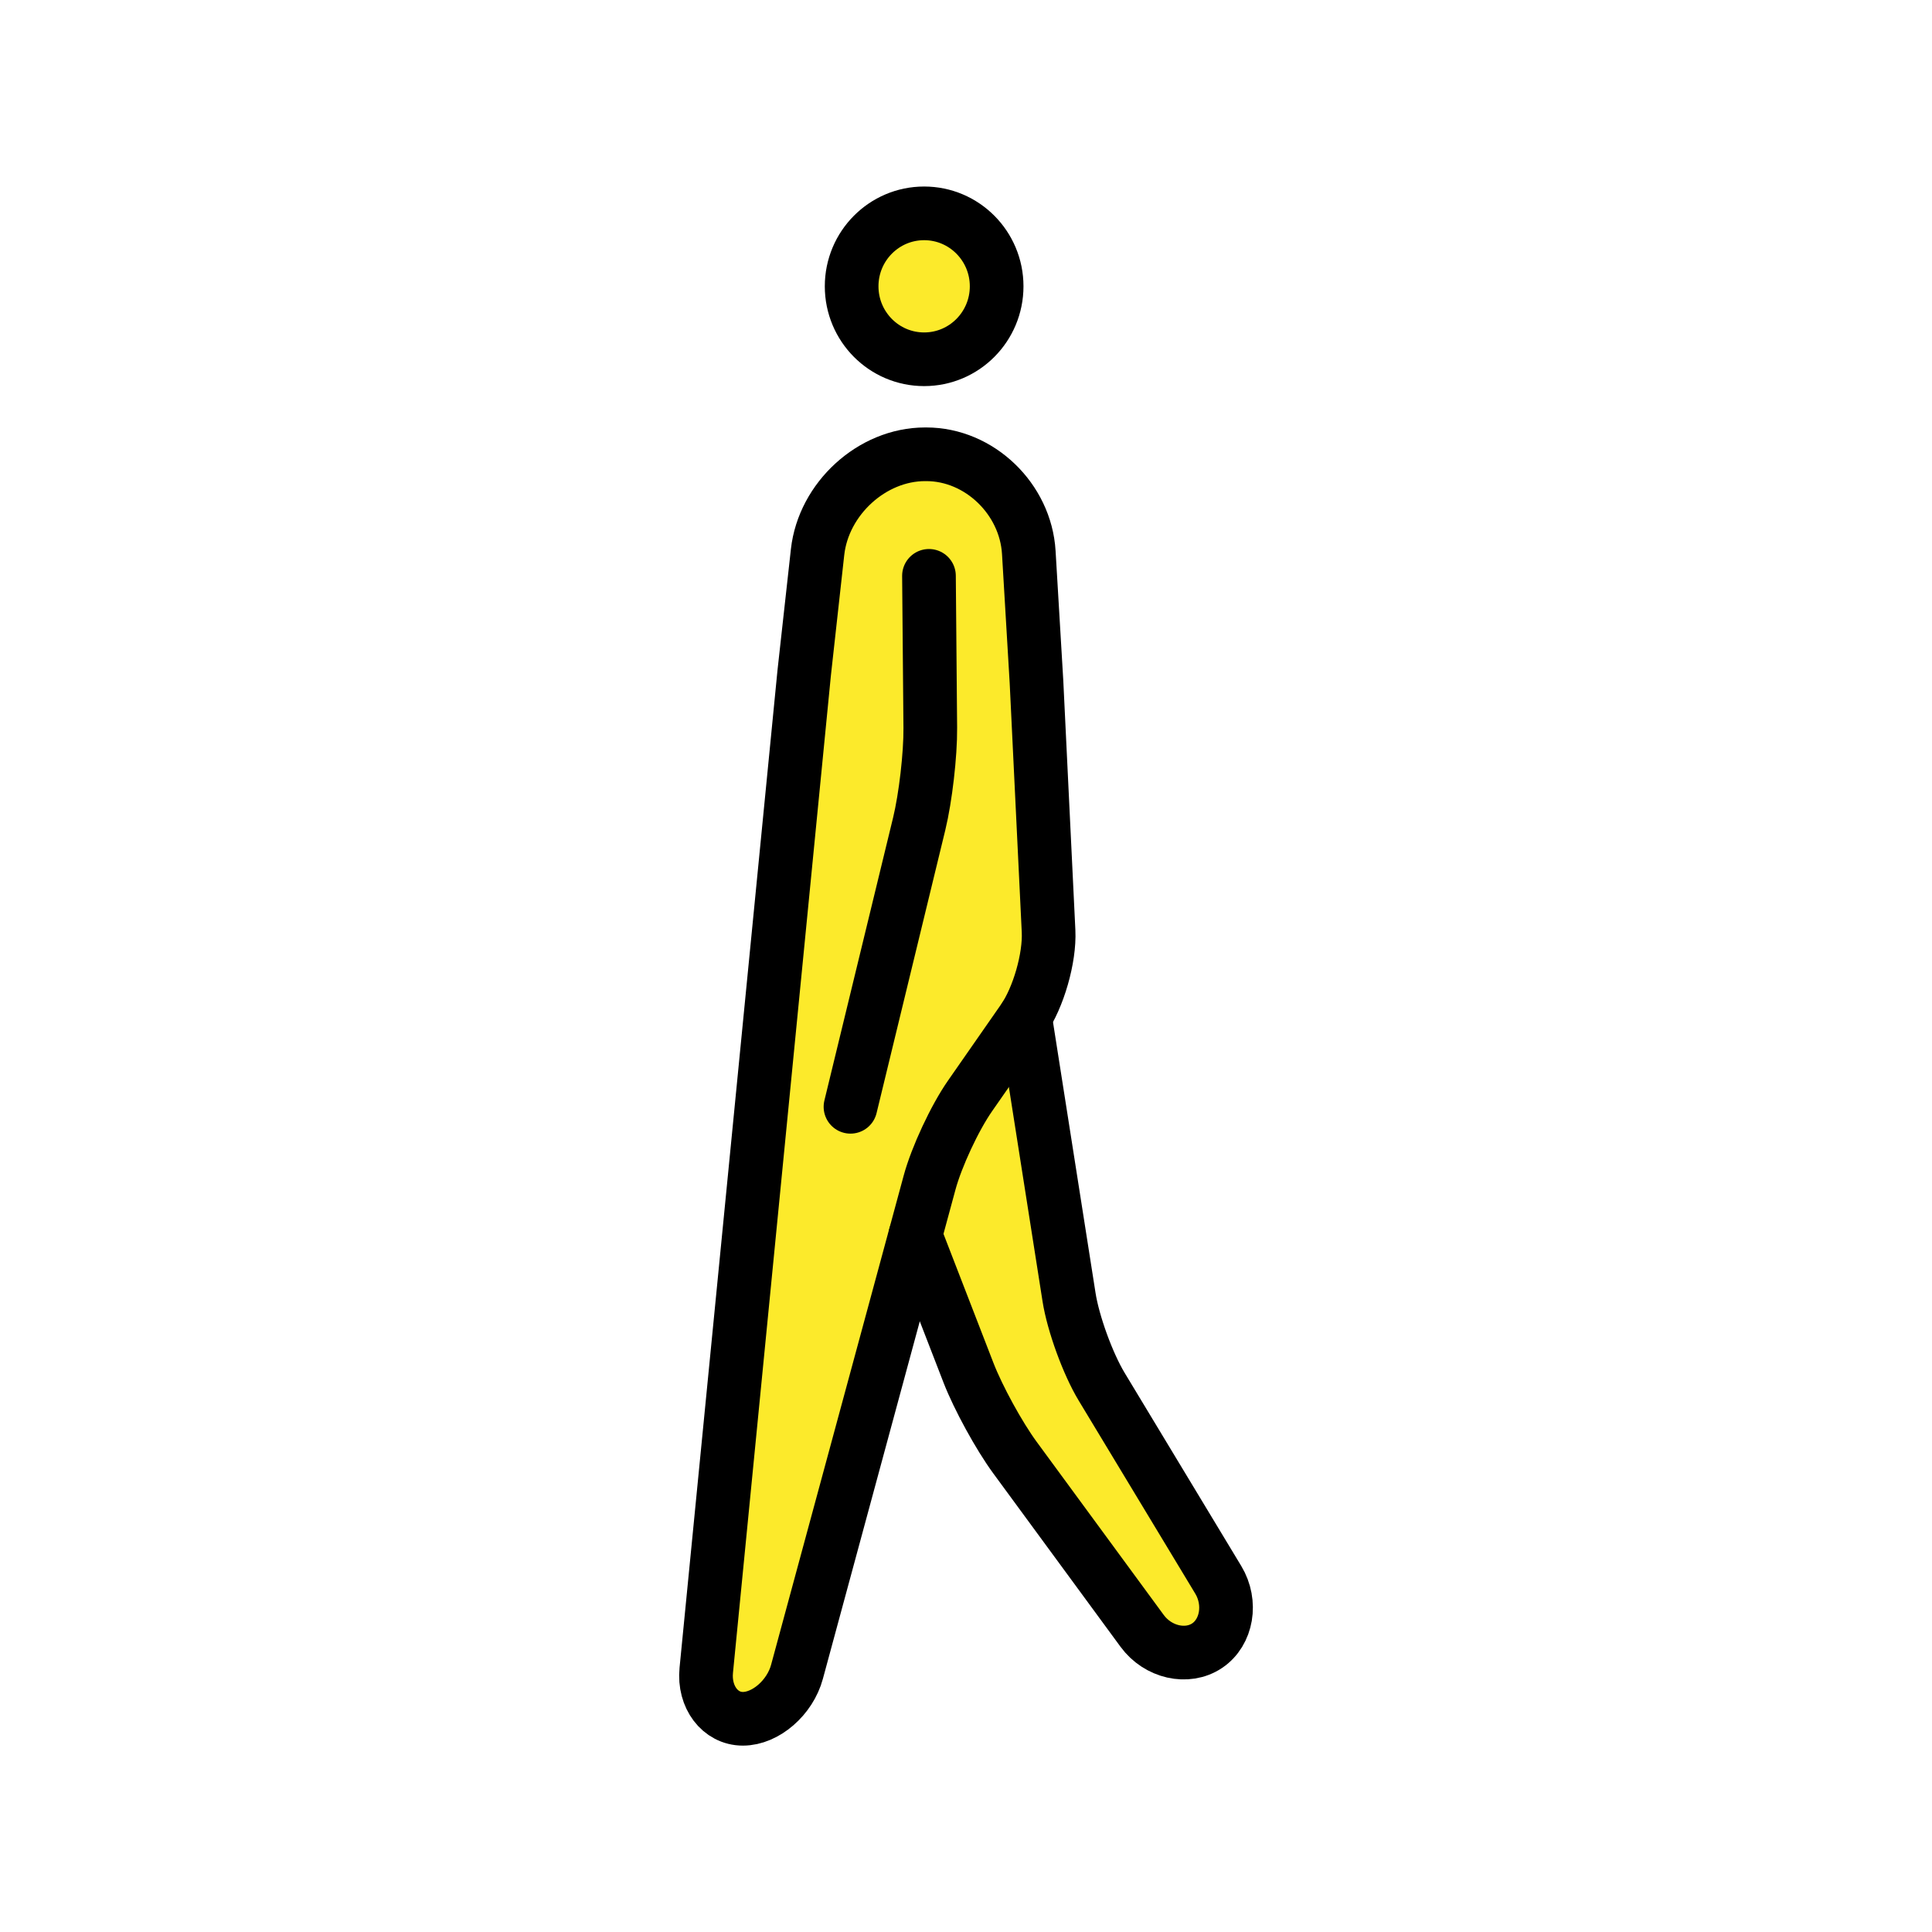
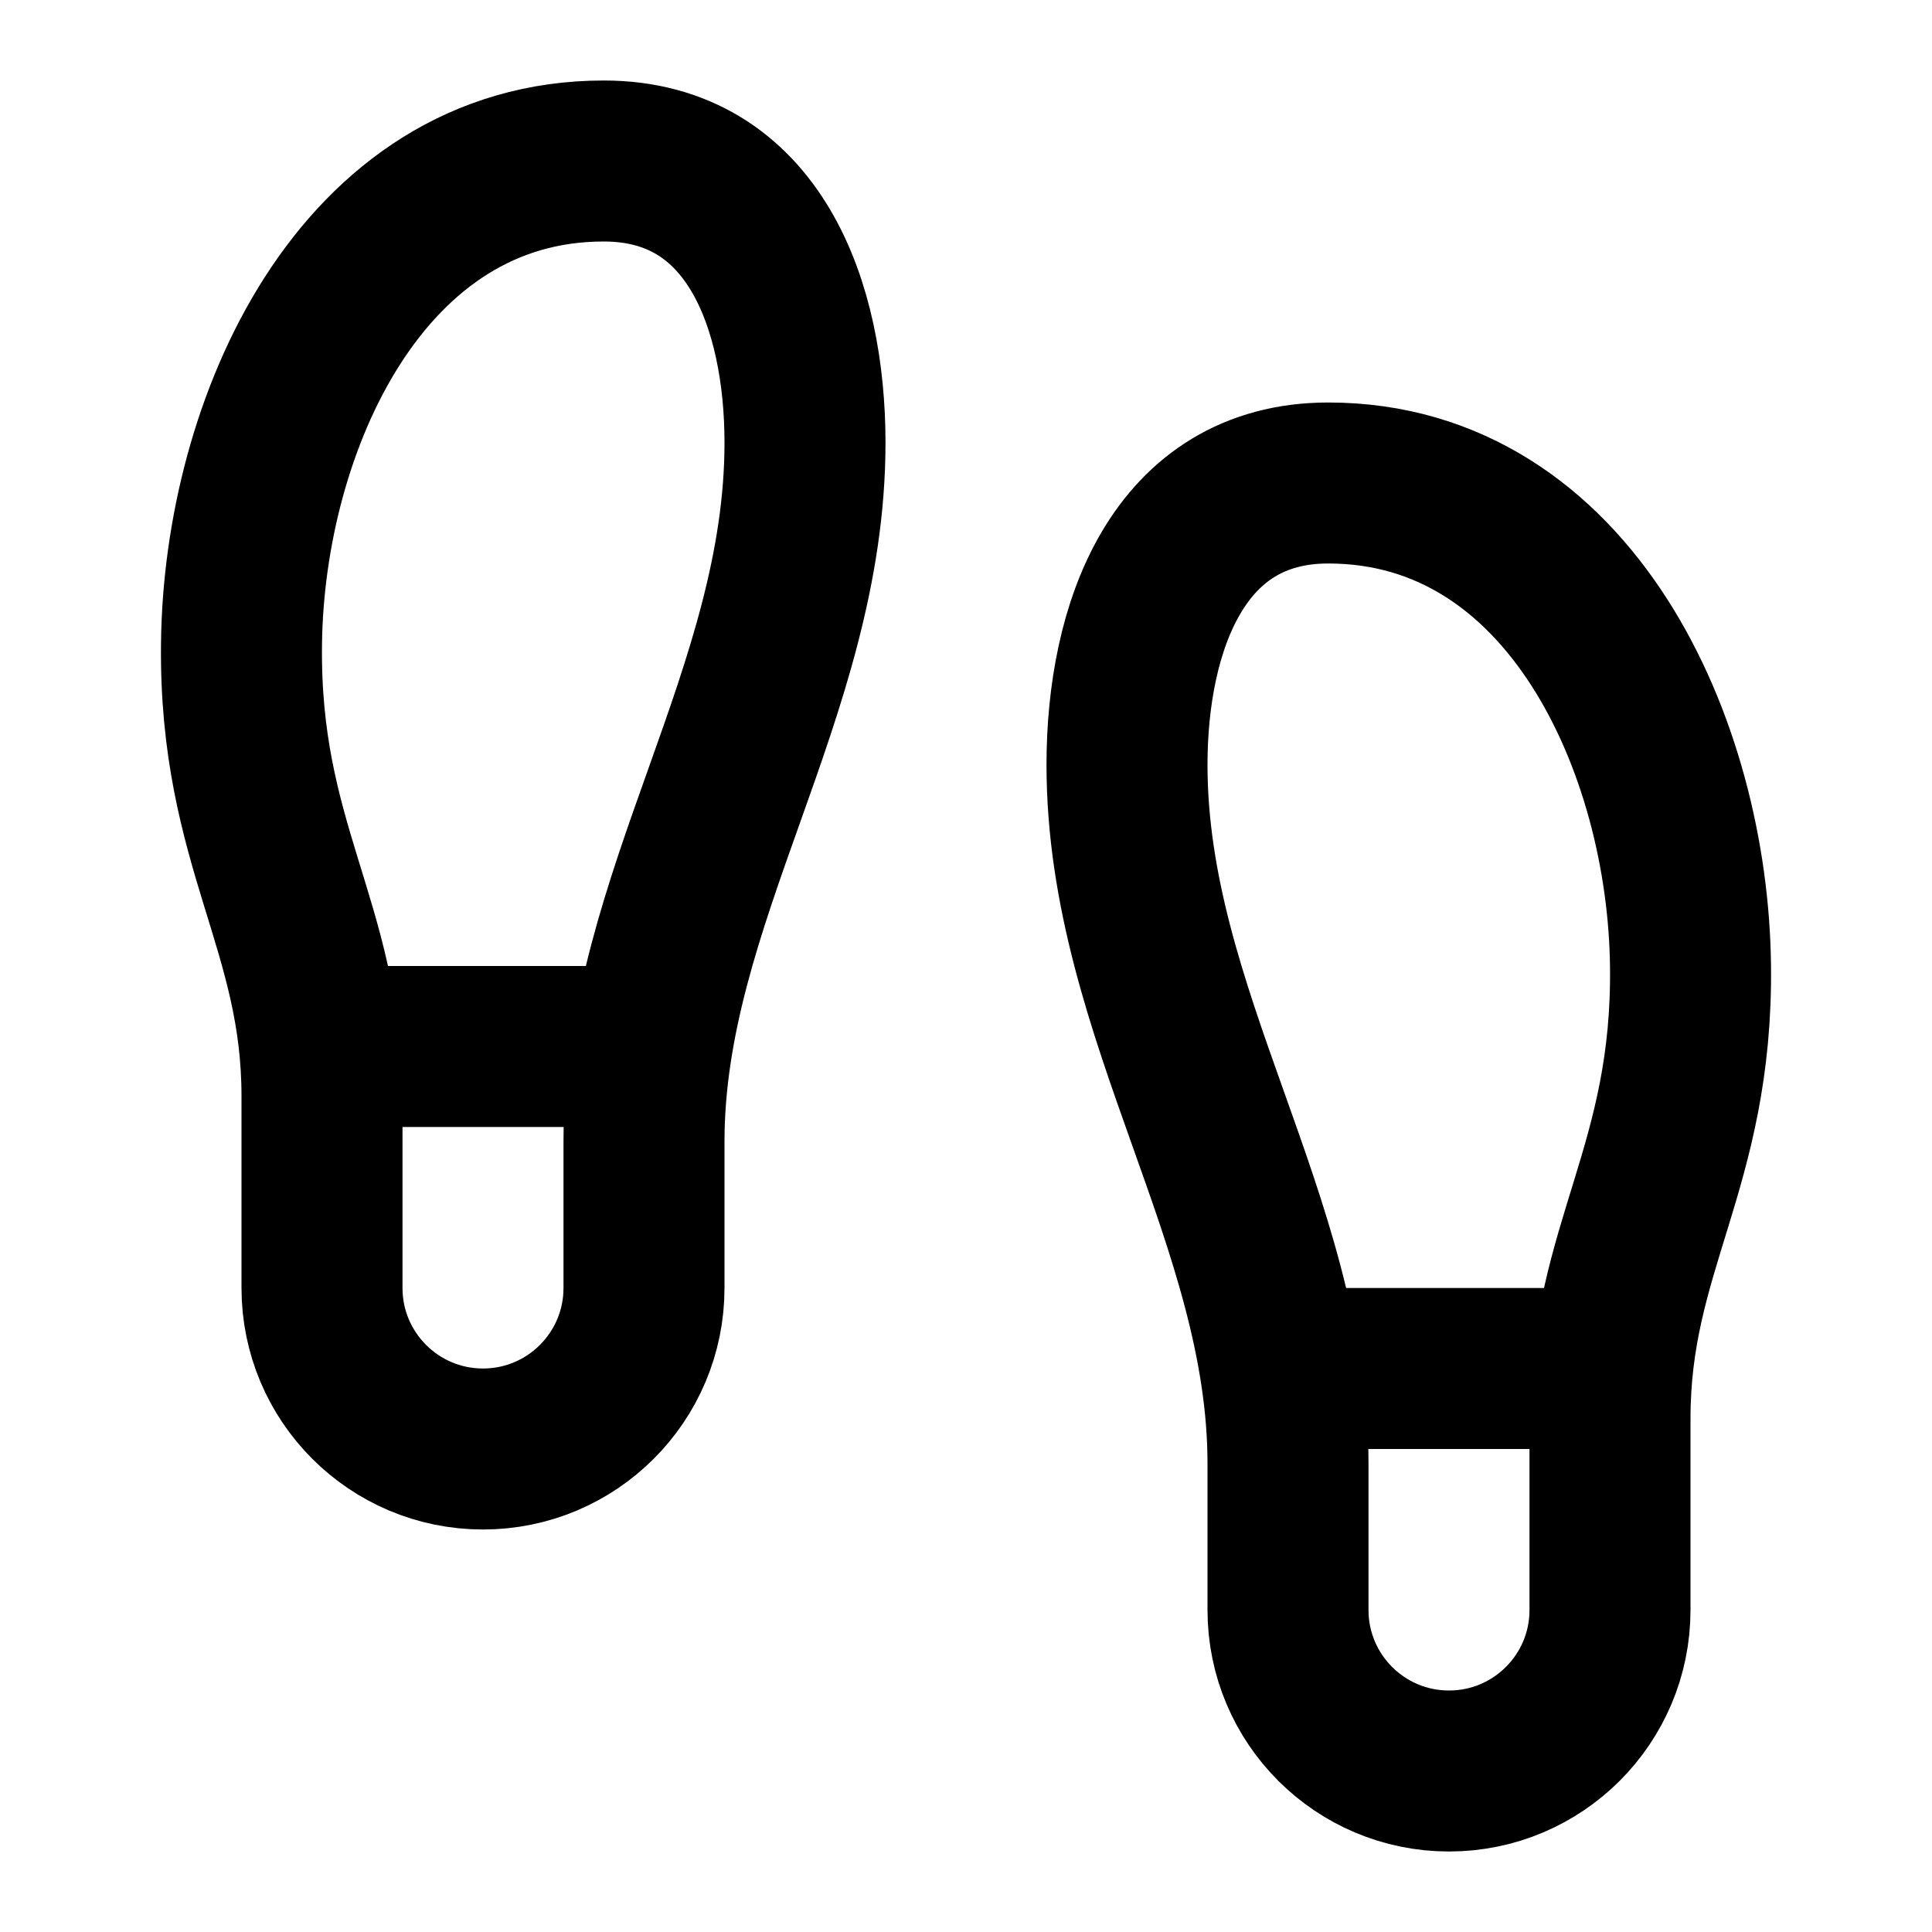
- <svg xmlns="http://www.w3.org/2000/svg" id="emoji" viewBox="0 0 72 72">
-   <g id="color" />
-   <g id="hair" />
-   <g id="skin">
-     <path fill="#fcea2b" d="m31.19 19.48-4.872 42.77 1.689 2.021 2.016-2.205 3.646-15.09 8.79 14.17 3.414-0.895-6.826-14.91-0.783-26.22-5.001-2.252z" />
-     <circle cx="34.37" cy="10.73" r="3" fill="#fcea2b" />
-   </g>
-   <g id="skin-shadow" />
-   <g id="line">
-     <ellipse cx="34.44" cy="10.67" rx="2.702" ry="2.719" fill="none" stroke="#000" stroke-miterlimit="10" stroke-width="2" />
-     <path fill="none" stroke="#000" stroke-linecap="round" stroke-linejoin="round" stroke-miterlimit="10" stroke-width="2" d="m26.32 62.25c-0.097 0.992 0.517 1.804 1.365 1.804 0.848 0 1.756-0.787 2.016-1.749l4.941-18.23c0.26-0.962 0.939-2.417 1.508-3.233l1.981-2.845c0.568-0.816 0.994-2.299 0.946-3.295l-0.45-9.289-0.287-4.827c-0.119-1.99-1.837-3.656-3.819-3.656h-0.047c-1.982 0-3.783 1.659-4.005 3.64l-0.499 4.506z" />
-     <path fill="none" stroke="#000" stroke-linecap="round" stroke-linejoin="round" stroke-miterlimit="10" stroke-width="2" d="m38.2 37.9 1.64 10.44c0.154 0.985 0.702 2.488 1.216 3.339l4.345 7.196c0.514 0.851 0.327 1.957-0.416 2.455s-1.832 0.251-2.421-0.552l-4.745-6.466c-0.588-0.803-1.364-2.219-1.724-3.147l-1.984-5.123" />
-     <path fill="none" stroke="#000" stroke-linecap="round" stroke-linejoin="round" stroke-miterlimit="10" stroke-width="2" d="m34.62 21.46 0.049 5.664c0.009 0.997-0.177 2.604-0.412 3.573l-2.562 10.55" />
-   </g>
+ <svg xmlns="http://www.w3.org/2000/svg" width="24" height="24" viewBox="0 0 24 24" fill="none" stroke="currentColor" stroke-width="2" stroke-linecap="round" stroke-linejoin="round" class="lucide lucide-footprints-icon lucide-footprints">
+   <path d="M4 16v-2.38C4 11.5 2.97 10.5 3 8c.03-2.72 1.49-6 4.5-6C9.37 2 10 3.8 10 5.5c0 3.11-2 5.66-2 8.68V16a2 2 0 1 1-4 0Z" />
+   <path d="M20 20v-2.38c0-2.12 1.03-3.12 1-5.62-.03-2.72-1.49-6-4.5-6C14.63 6 14 7.8 14 9.5c0 3.11 2 5.66 2 8.68V20a2 2 0 1 0 4 0Z" />
+   <path d="M16 17h4" />
+   <path d="M4 13h4" />
</svg>
